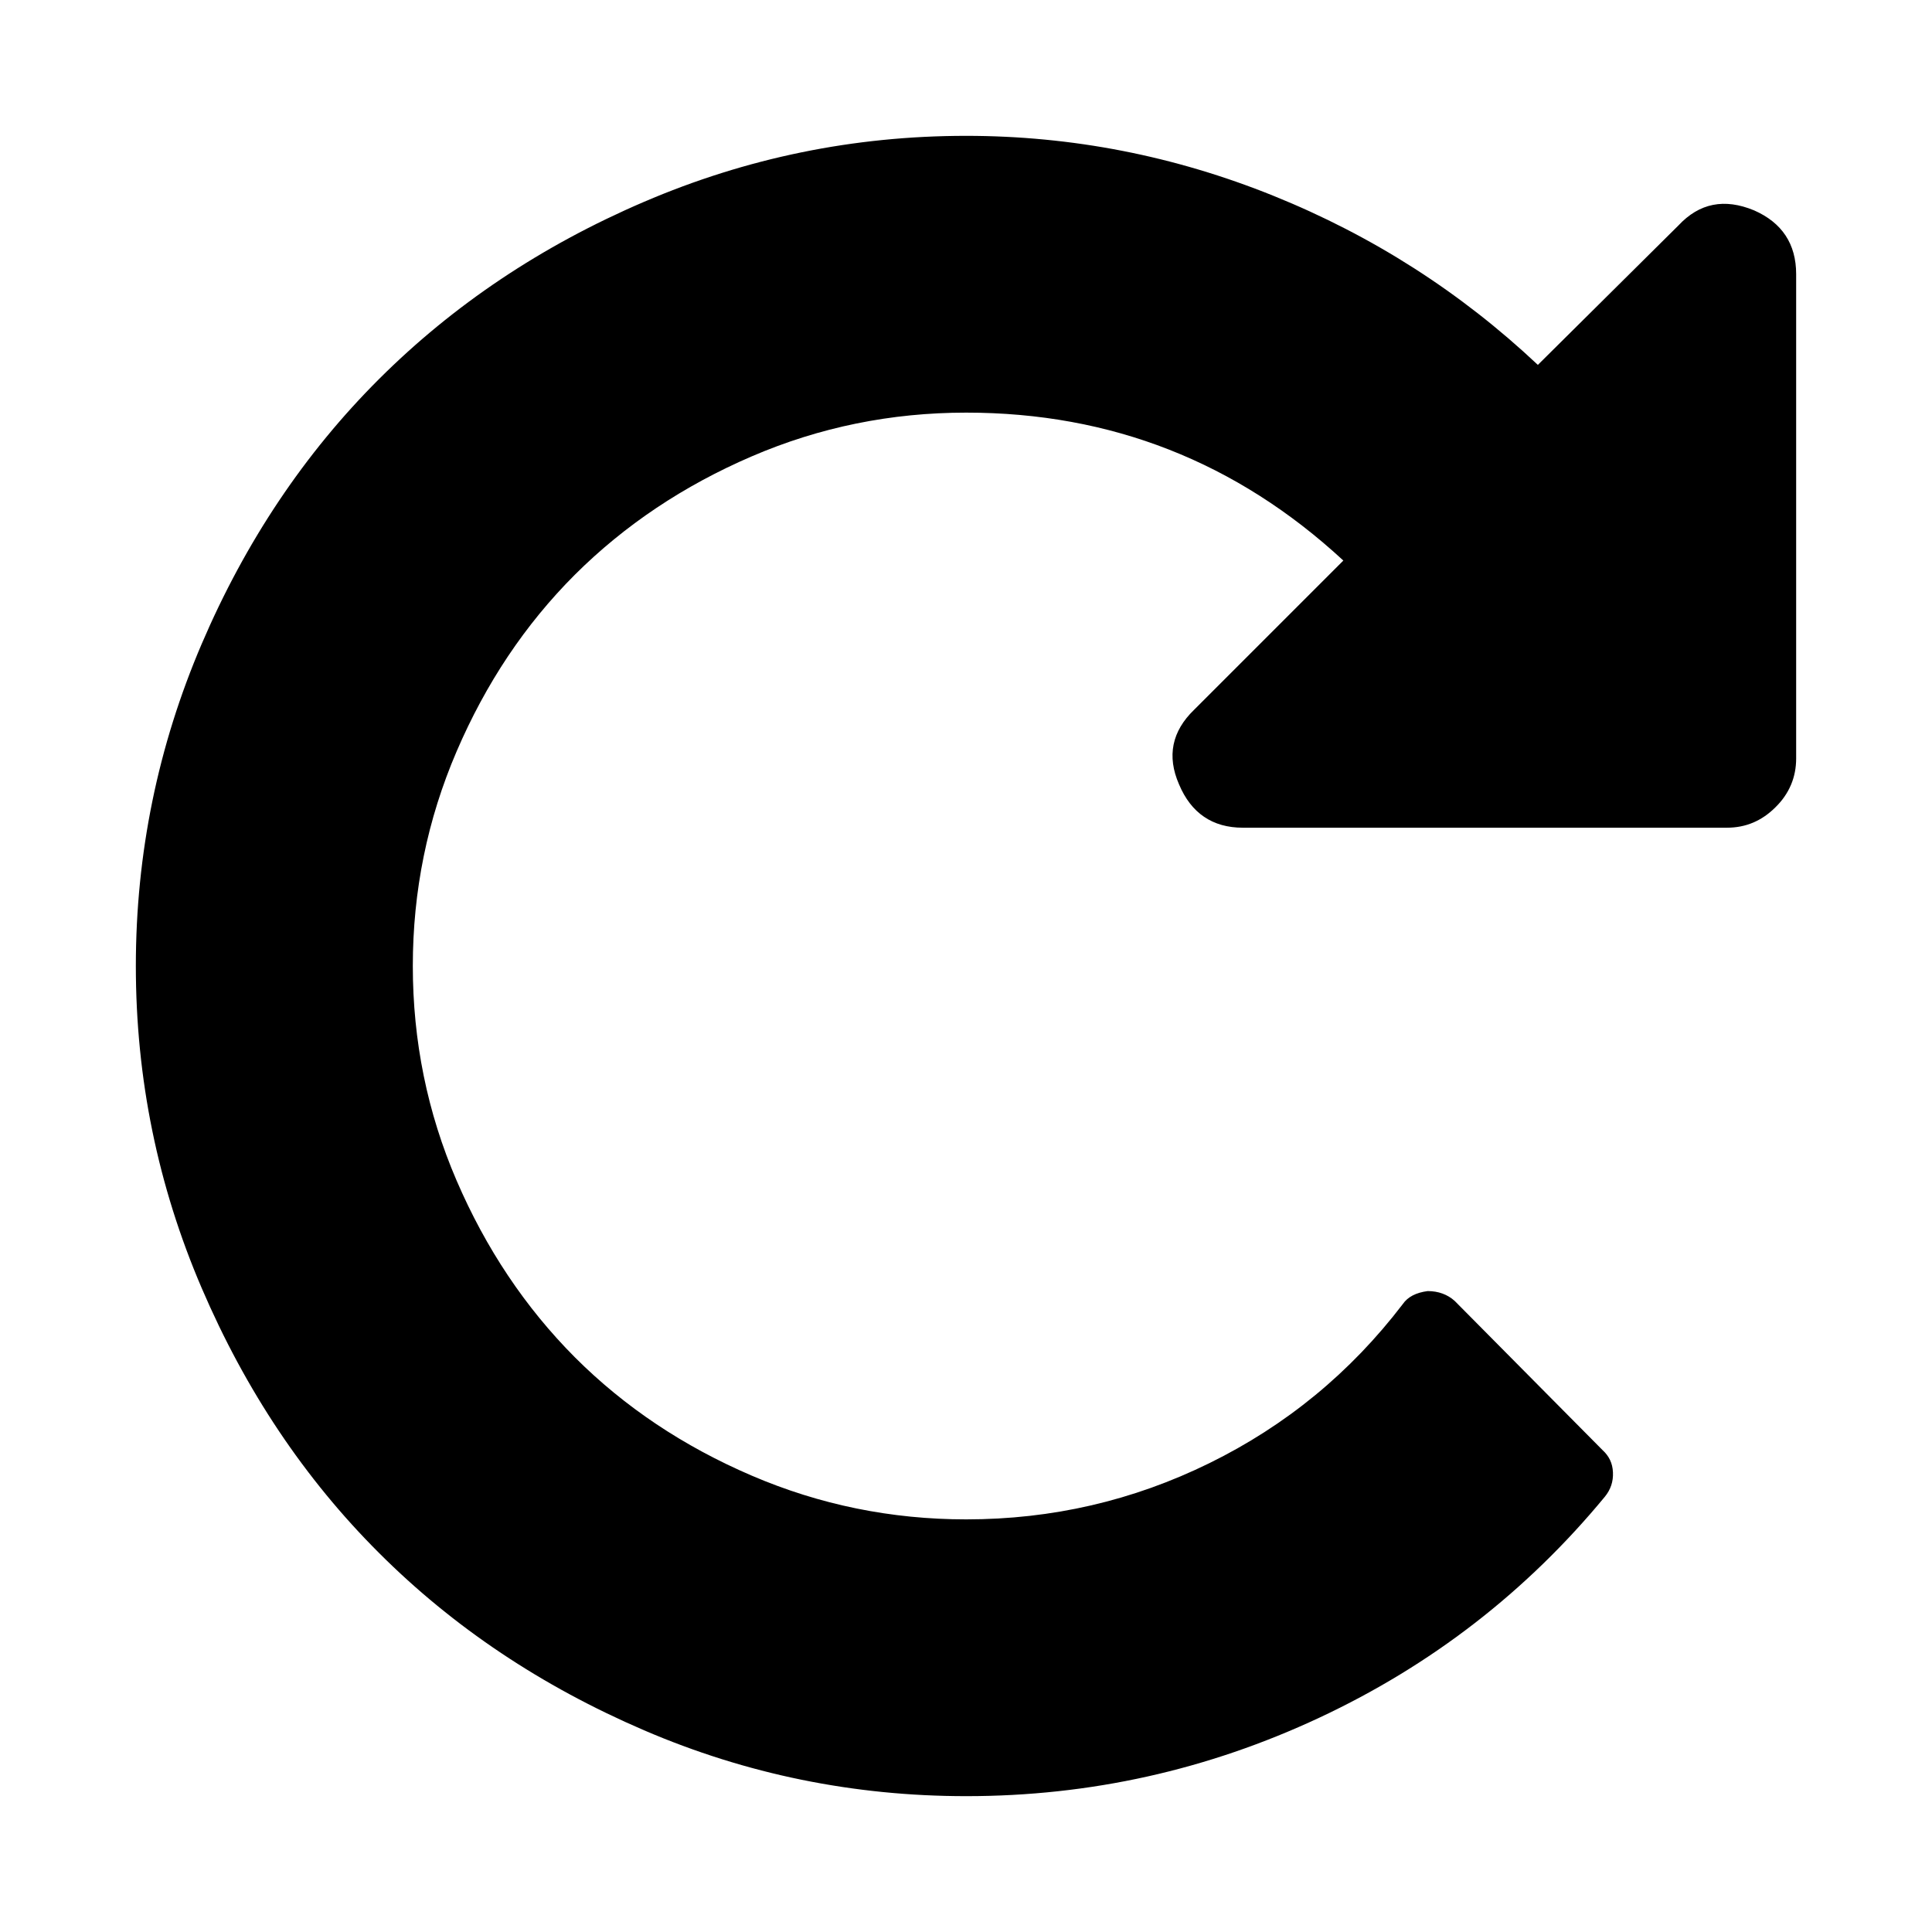
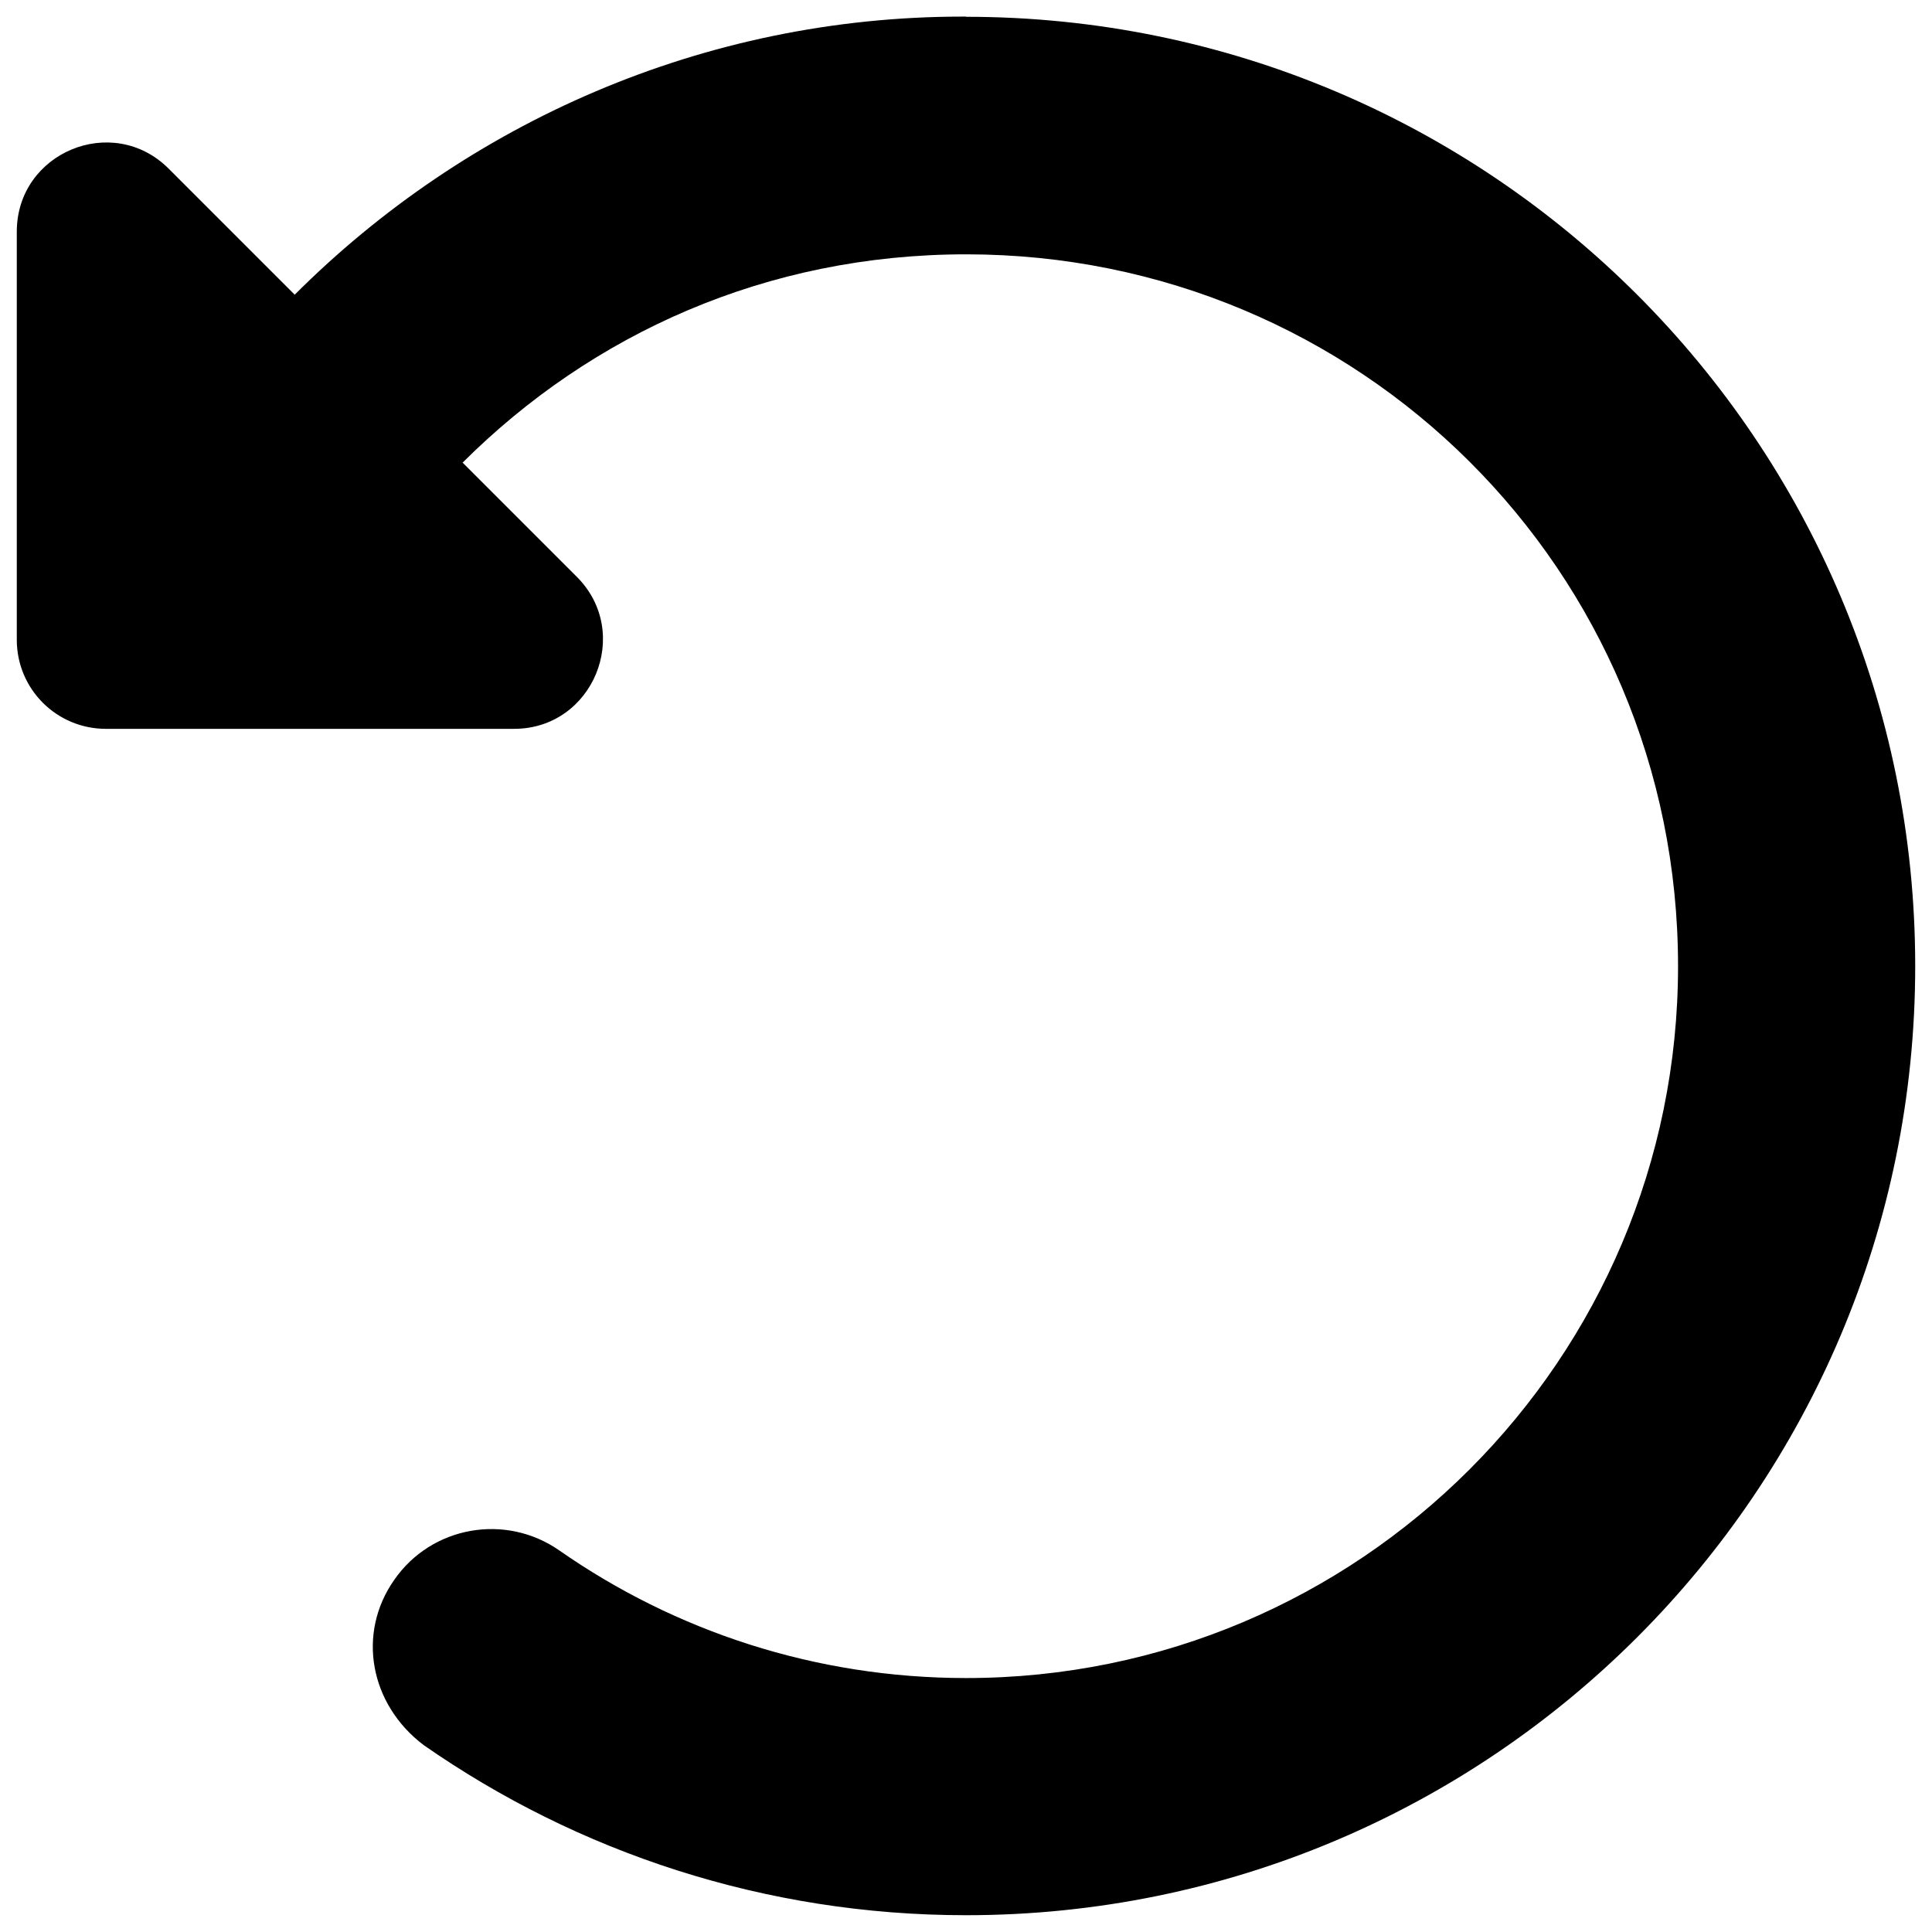
<svg xmlns="http://www.w3.org/2000/svg" version="1.1" id="Layer_1" x="0px" y="0px" viewBox="0 0 1024 1024" style="enable-background:new 0 0 1024 1024;" xml:space="preserve">
-   <path d="M952,145.3V402c0,9.9-3.6,18.6-10.9,25.8c-7.3,7.3-15.8,10.9-25.8,10.9H658.7c-16,0-27.4-7.7-33.8-23  c-6.5-14.9-3.8-28.1,8-39.5l79.1-79.1c-56.6-52.3-123.2-78.4-199.9-78.4c-39.8,0-77.7,7.7-113.7,23.2s-67.3,36.4-93.7,62.7  c-26.4,26.4-47.2,57.6-62.7,93.7c-15.5,36.1-23.2,74-23.2,113.7s7.7,77.7,23.2,113.7s36.4,67.3,62.7,93.7  c26.4,26.4,57.6,47.2,93.7,62.7s74,23.2,113.7,23.2c45.5,0,88.4-9.9,128.9-29.8c40.5-19.9,74.7-47.9,102.5-84.3  c2.6-3.8,7-6.1,13.2-6.9c5.7,0,10.5,1.8,14.3,5.2l78.4,79.1c3.4,3.1,5.3,6.9,5.5,11.8s-1.2,9.1-4.3,12.9  c-41.6,50.4-92.1,89.4-151.3,117.1S577.8,952,512.1,952c-59.5,0-116.5-11.6-170.7-34.9c-54.2-23.3-101.1-54.6-140.5-94  c-39.4-39.3-70.7-86.1-94-140.4S72,571.5,72,512s11.7-116.5,34.9-170.7s54.6-101.1,94-140.4S287,130.3,341.3,107S452.5,72,512,72  c56.1,0,110.5,10.6,163,31.8c52.5,21.2,99.2,51.1,140.1,89.6l74.5-73.9c11.1-11.9,24.4-14.5,40.1-8C944.5,118,952,129.3,952,145.3z" />
+   <path d="M512,8.9c277.9,0,503.1,225.2,503.1,503.1S789.9,1015.1,512,1015.1c-106.7,0-206-33.4-287.5-90.2  C196,903.3,189,865.7,209,837.3c19.8-28.5,59-35.4,87.5-15.5c61.1,42.6,135.4,67.6,215.6,67.6c208.3,0,377.3-169,377.3-377.3  c0-210.1-169-377.3-377.3-377.3c-105.9,0-198.5,42.2-266.9,110.4l60.5,60.5c29.7,29.7,8.6,80.6-33.2,80.6H56.1  c-26,0-47.2-21-47.2-47.2V122.8c0-42,50.8-63.1,80.5-33.4l66.8,66.8c91-91,216.8-147.4,354-147.4H512z" />
</svg>
